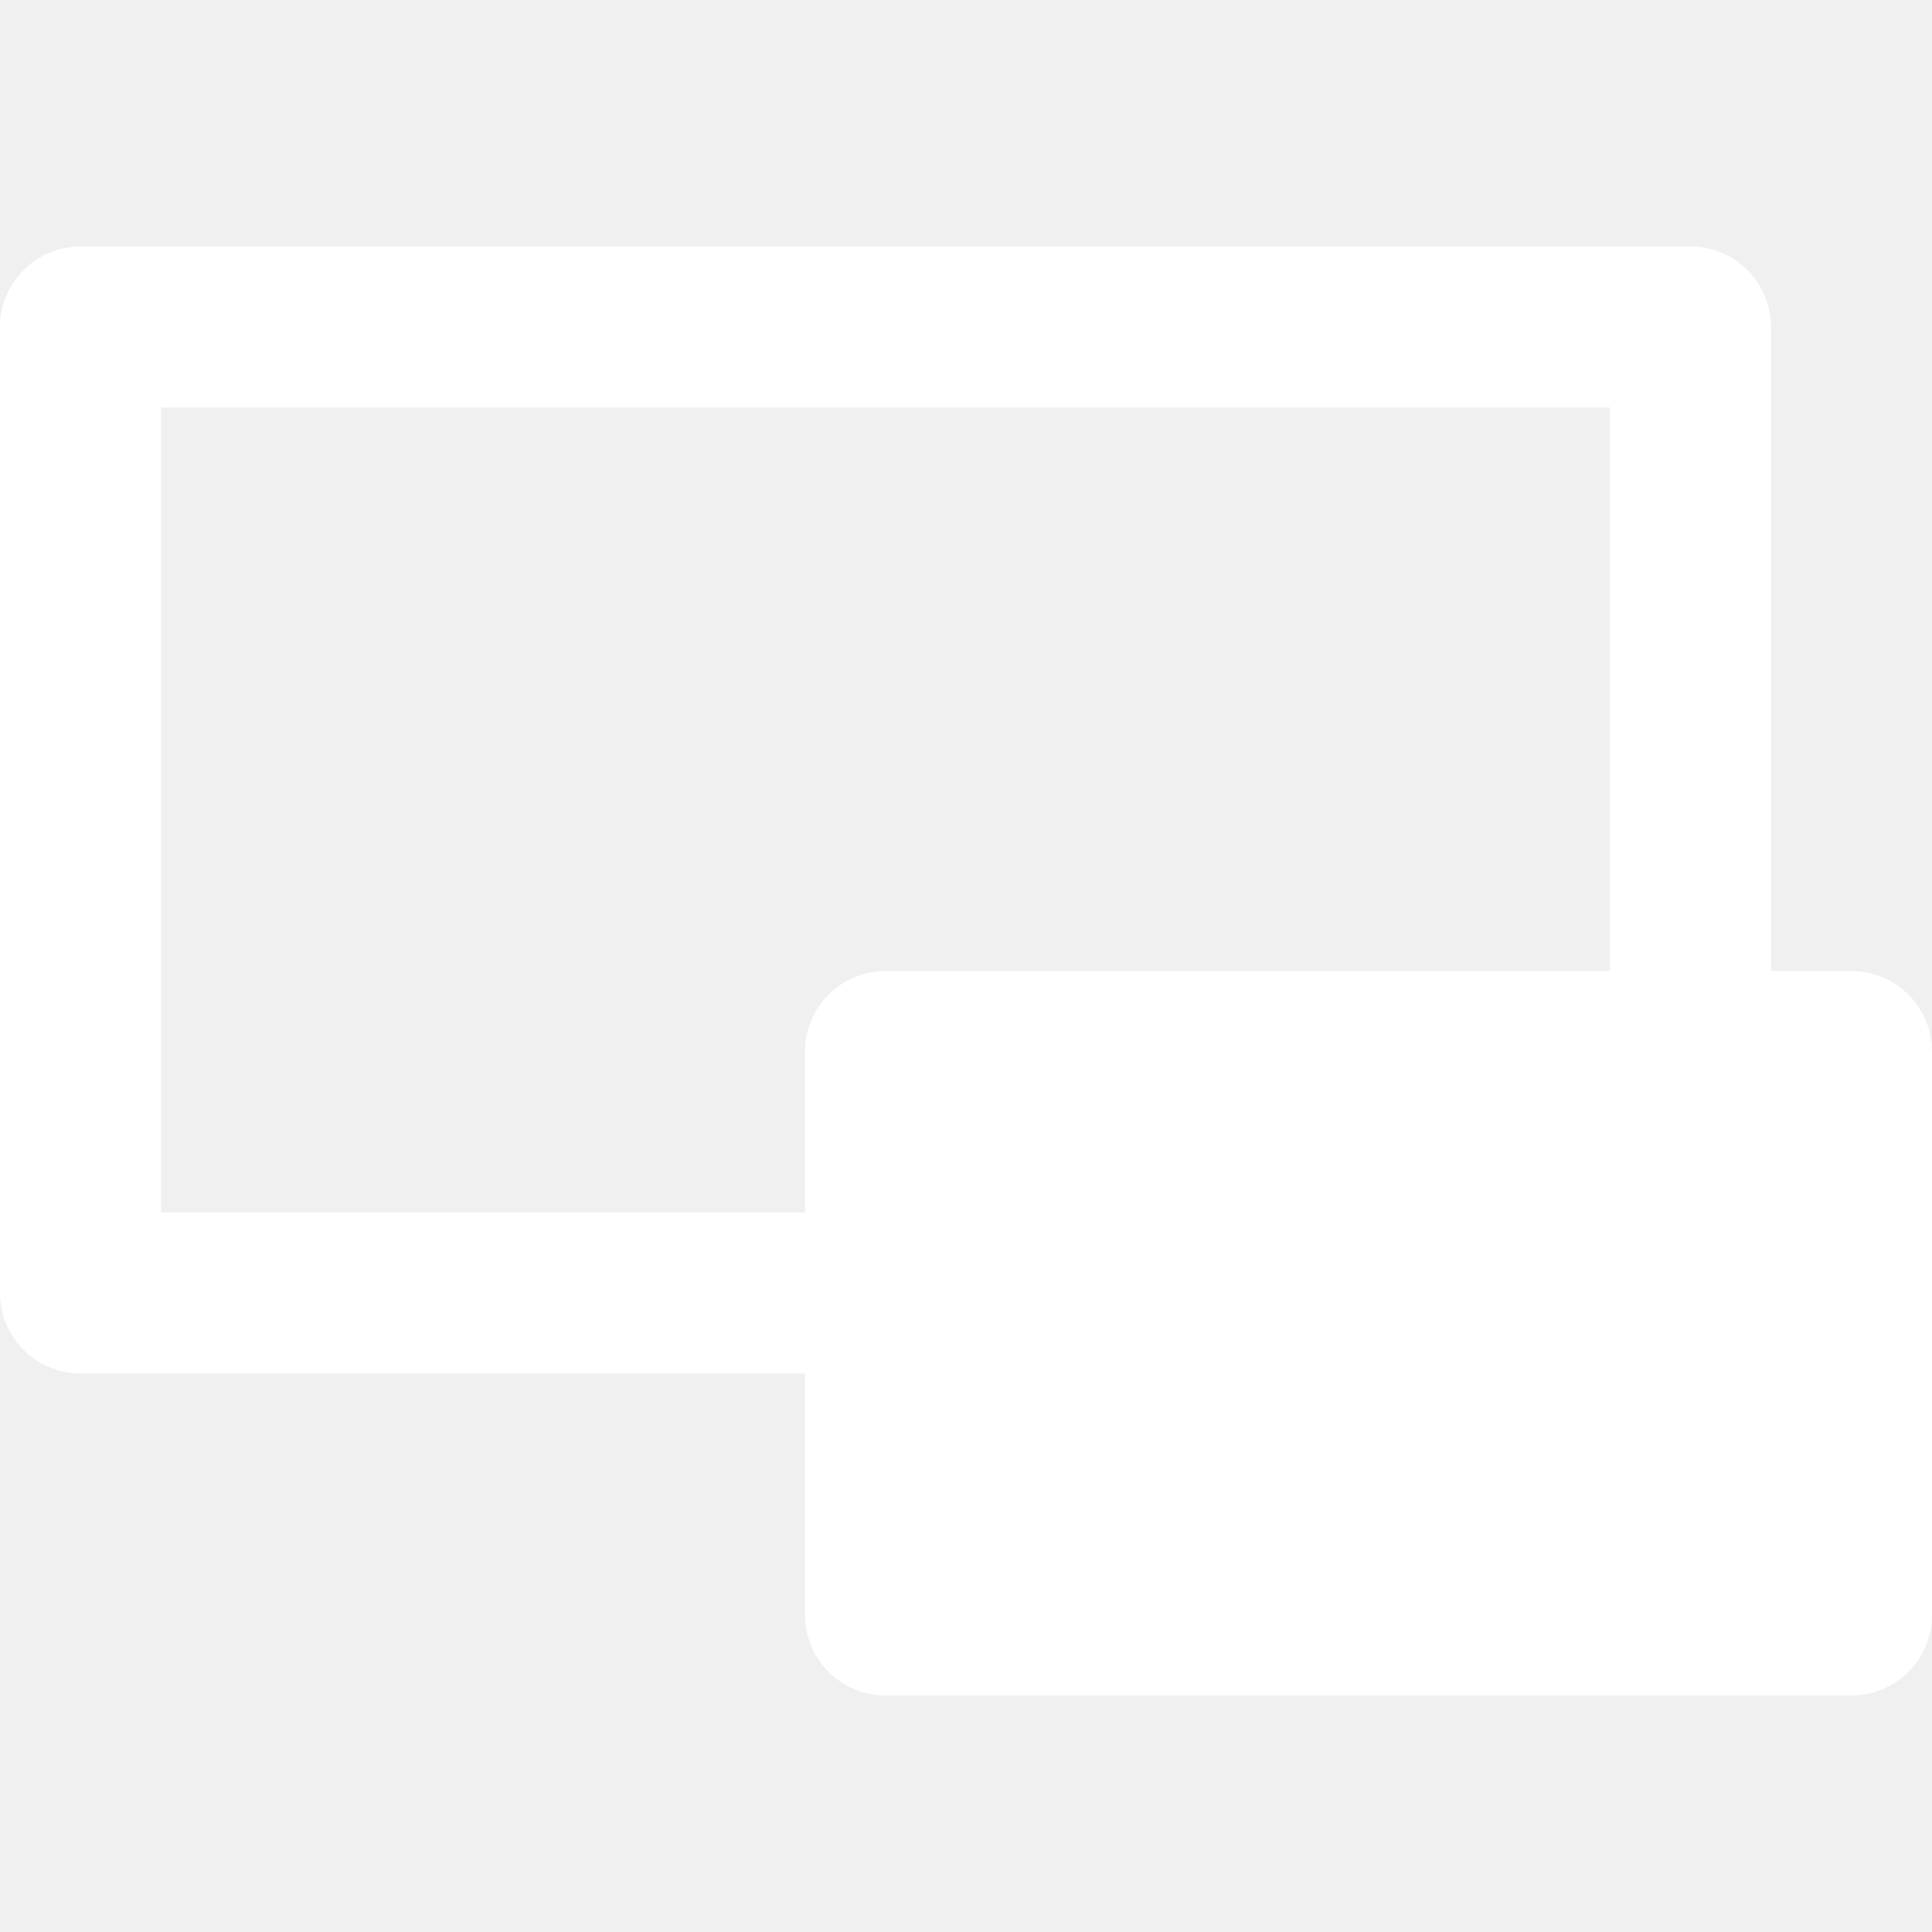
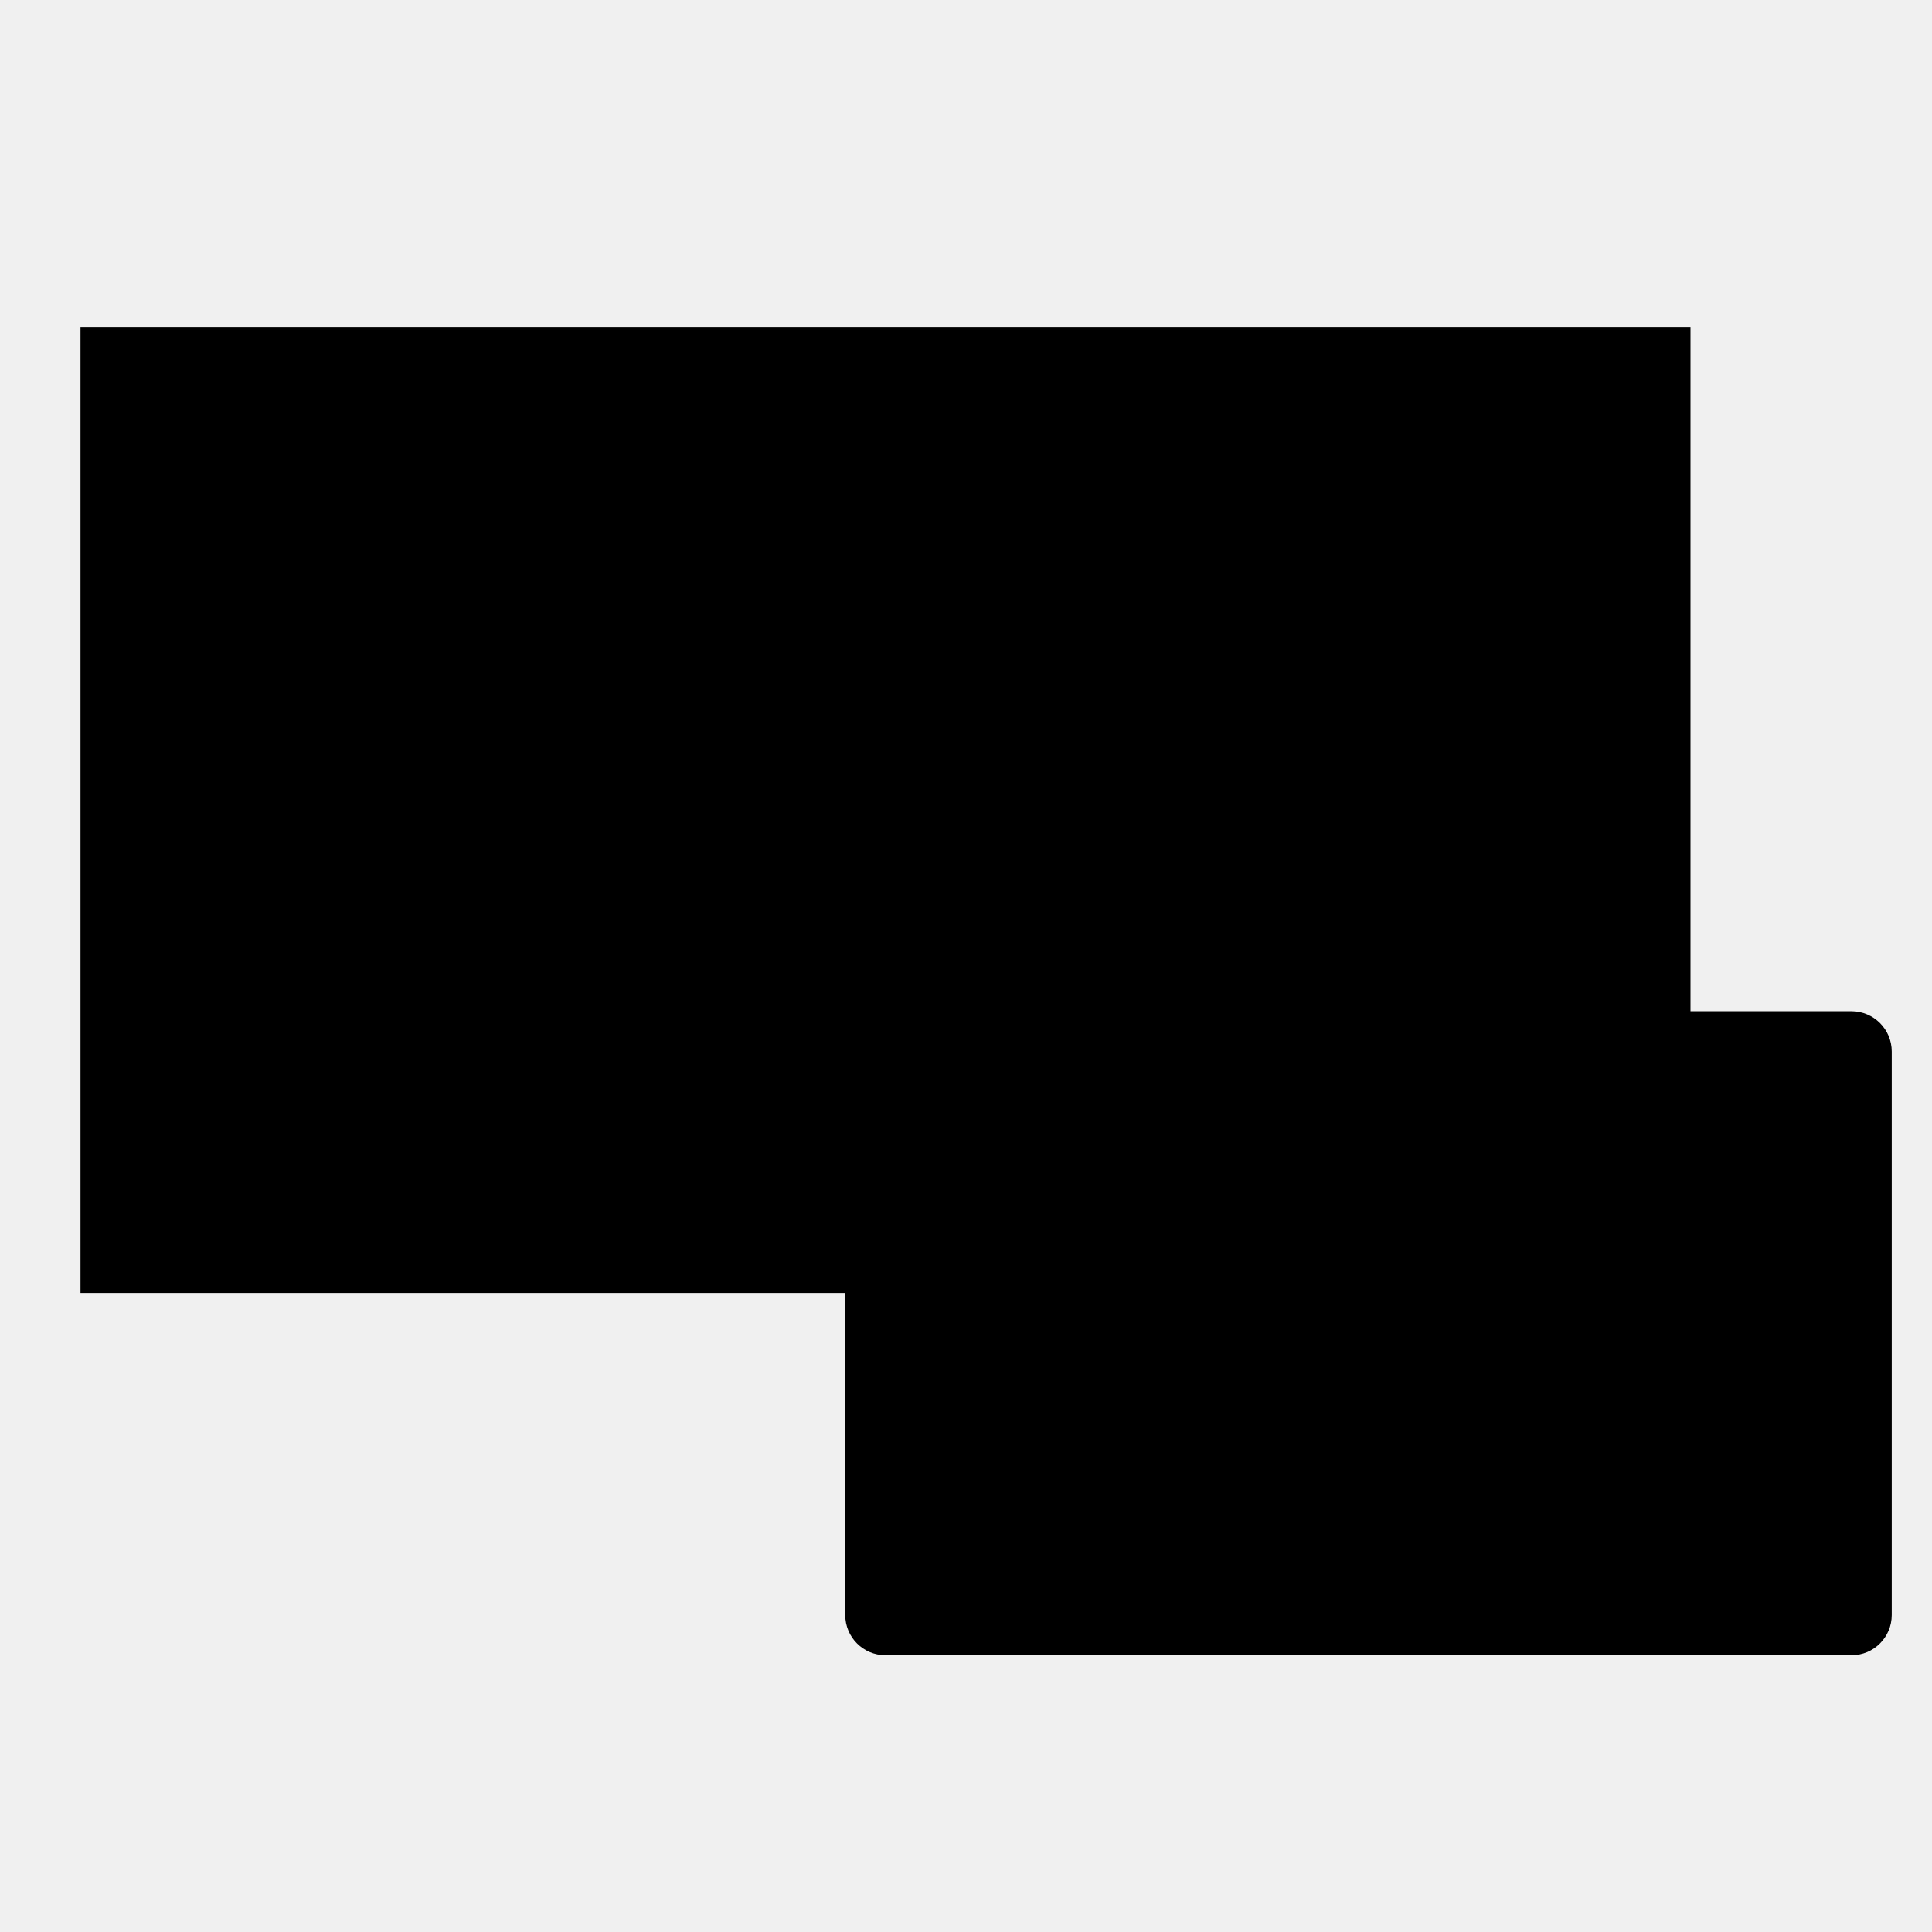
- <svg xmlns="http://www.w3.org/2000/svg" width="24" height="24" viewBox="0 0 24 24" fill="none">
-   <path d="M1 4.062H21V16.062H1V4.062Z" stroke="white" stroke-width="2" stroke-miterlimit="10" stroke-linecap="round" stroke-linejoin="round" />
-   <path d="M11 12.562H23C23.276 12.562 23.5 12.786 23.5 13.062V20.062C23.5 20.339 23.276 20.562 23 20.562H11C10.724 20.562 10.5 20.339 10.5 20.062V13.062C10.5 12.786 10.724 12.562 11 12.562Z" fill="white" stroke="white" stroke-miterlimit="10" stroke-linecap="square" />
+ <svg xmlns="http://www.w3.org/2000/svg" width="24" height="24" viewBox="0 0 24 24">
+   <path d="M1 4.062H21V16.062H1V4.062Z" stroke-width="2" stroke-miterlimit="10" stroke-linecap="round" stroke-linejoin="round" />
+   <path d="M11 12.562H23C23.276 12.562 23.5 12.786 23.5 13.062V20.062C23.5 20.339 23.276 20.562 23 20.562H11C10.724 20.562 10.5 20.339 10.5 20.062V13.062C10.5 12.786 10.724 12.562 11 12.562Z" stroke-miterlimit="10" stroke-linecap="square" />
</svg>
